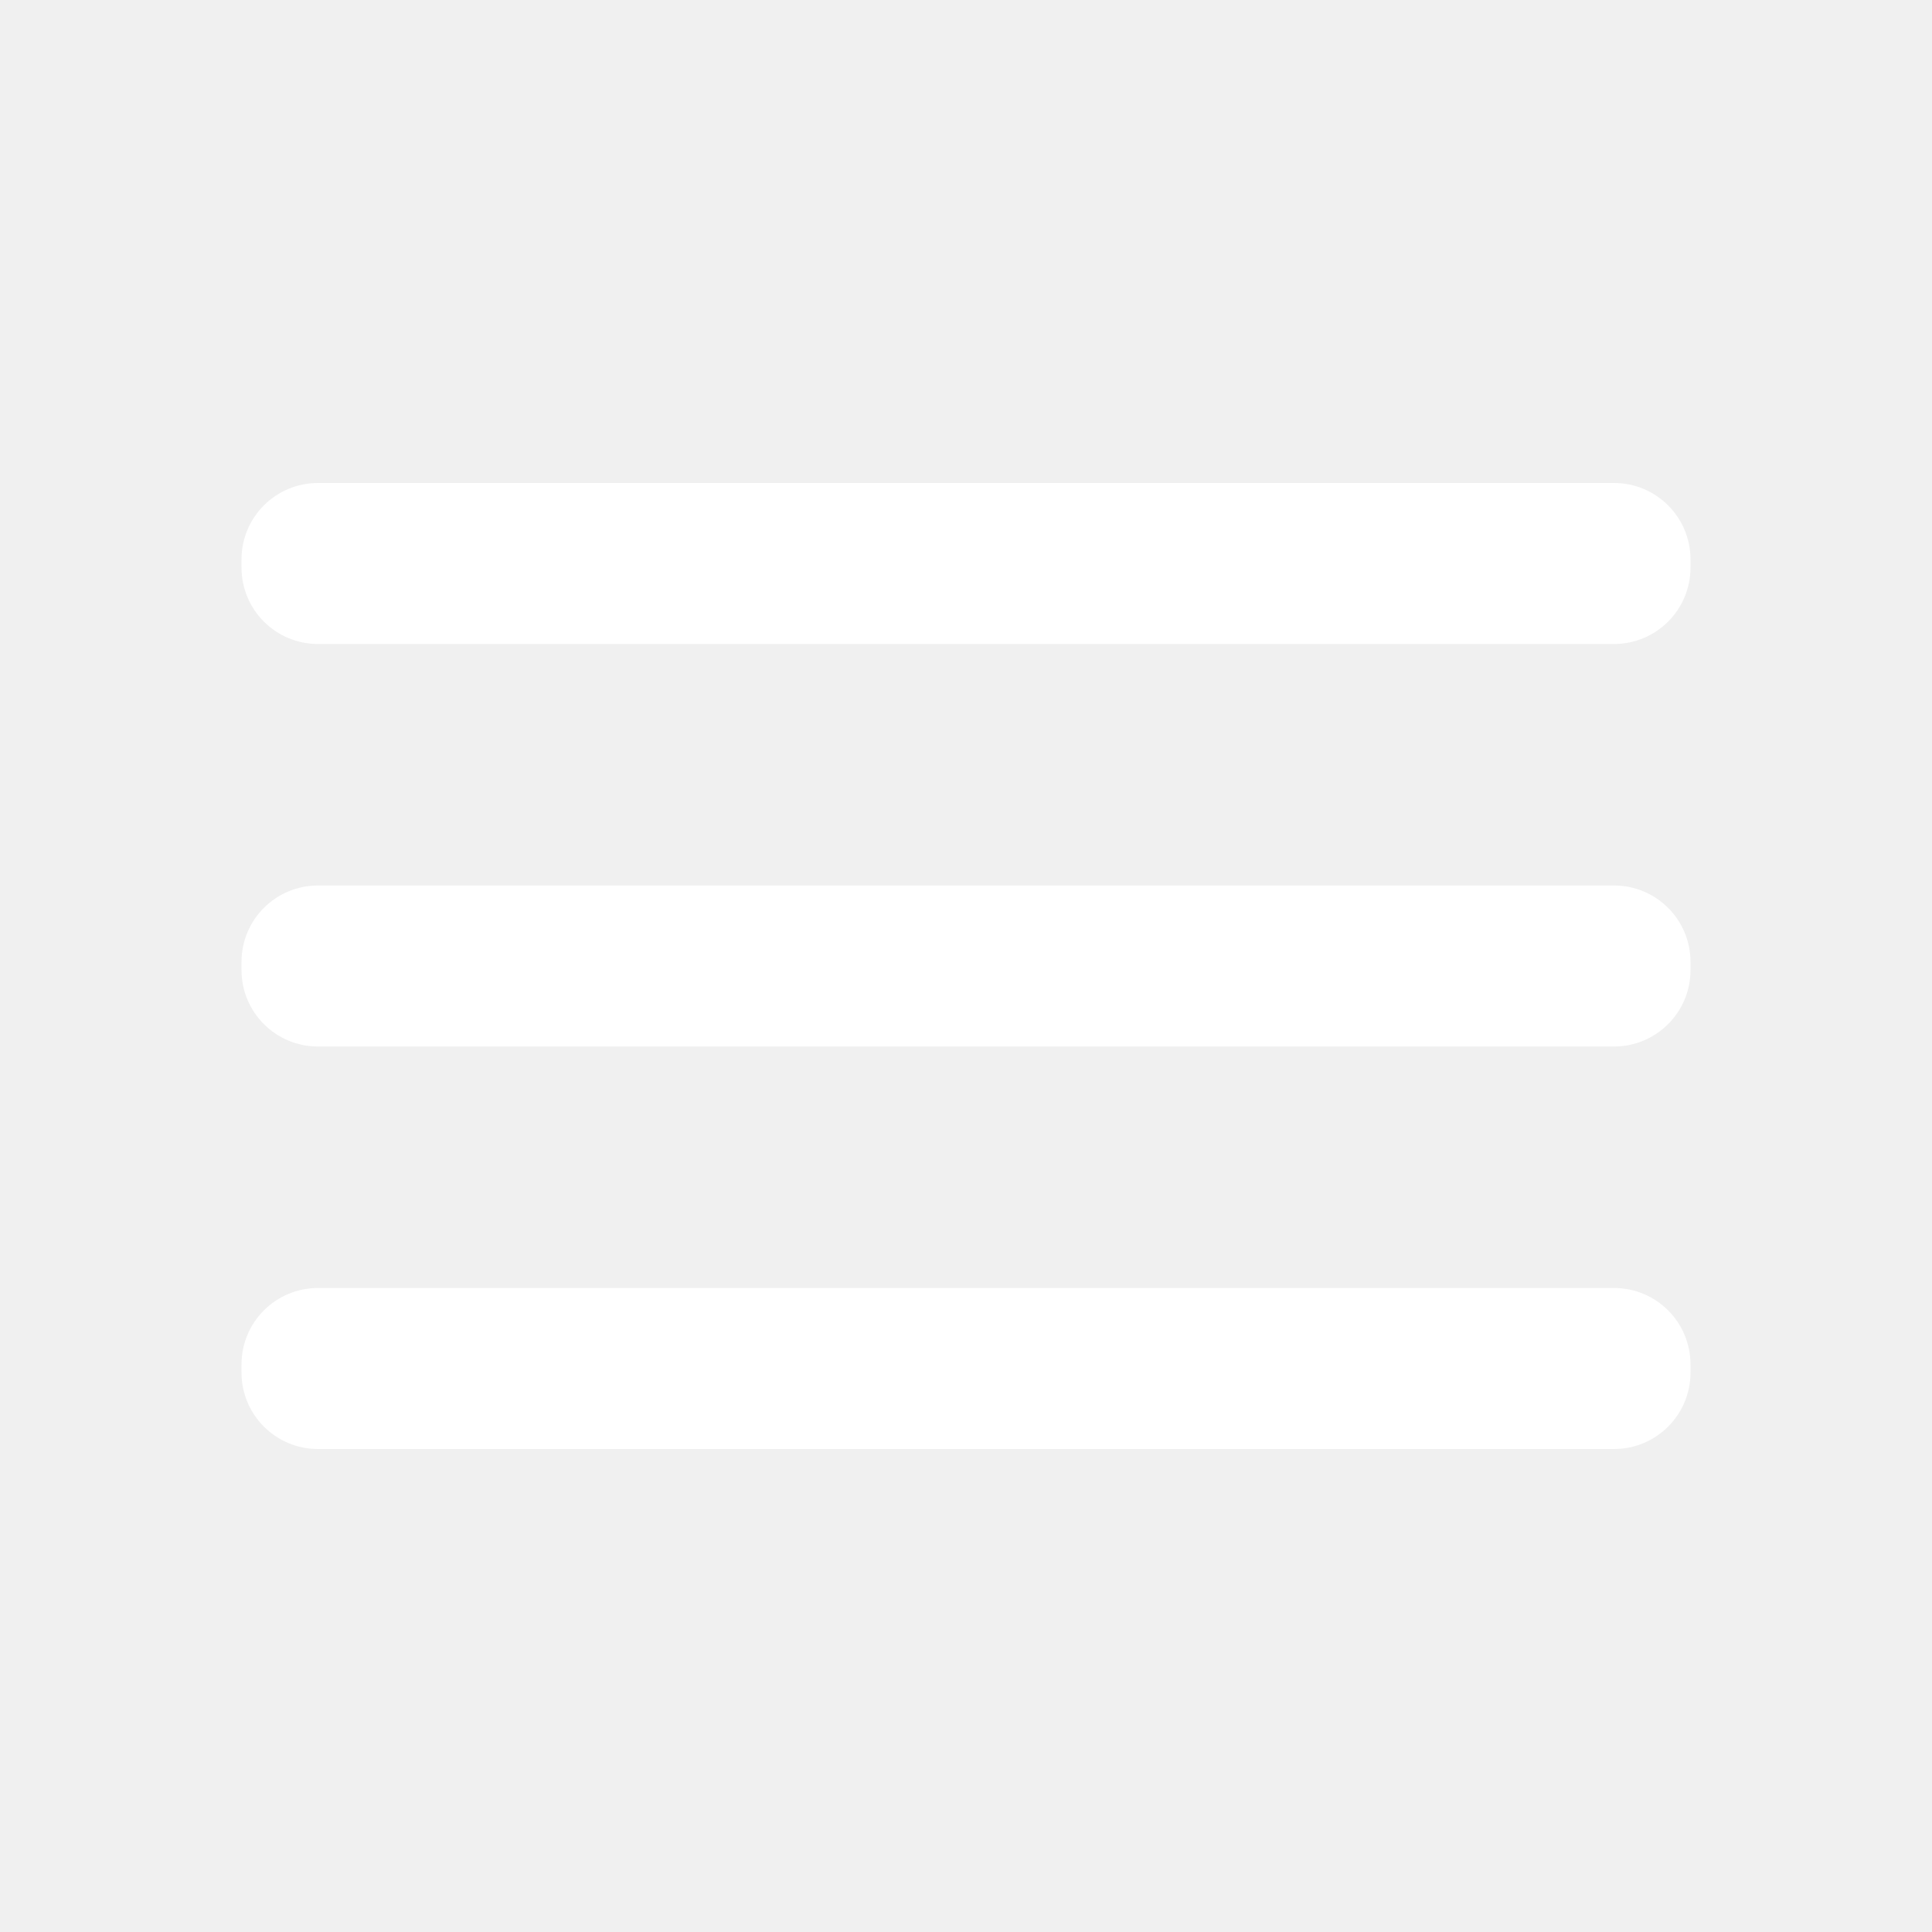
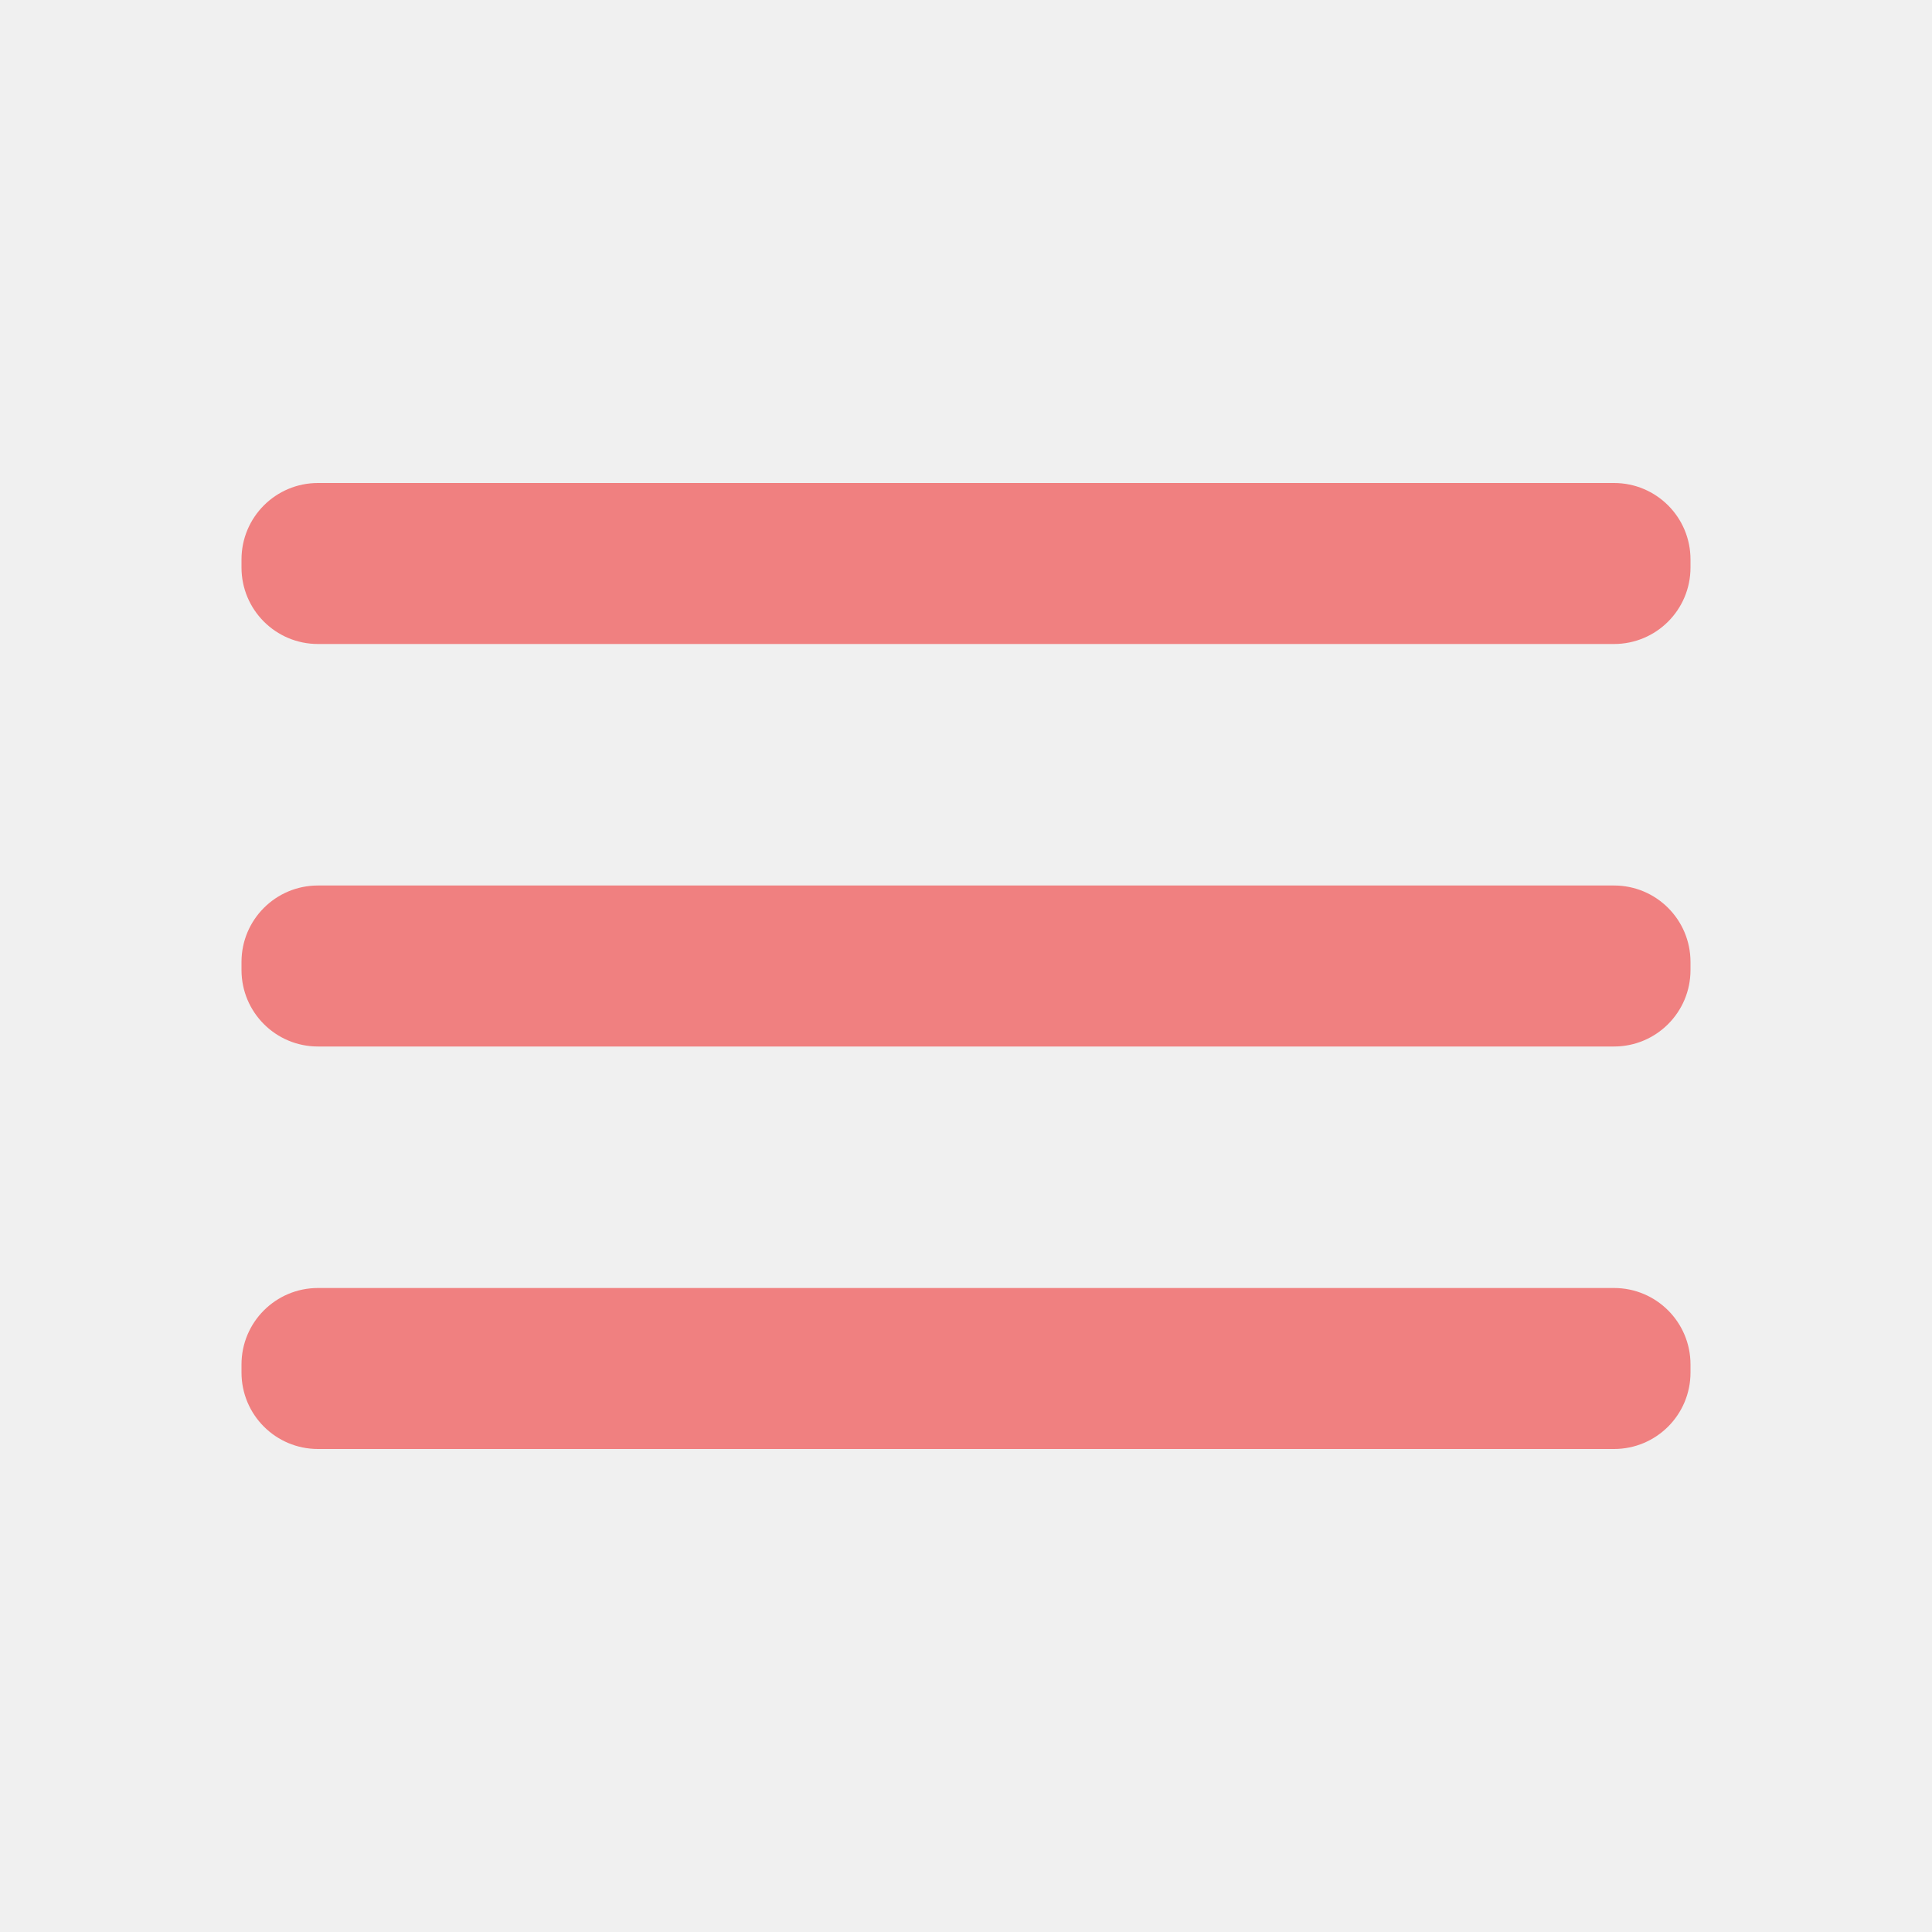
<svg xmlns="http://www.w3.org/2000/svg" width="24" height="24" viewBox="0 0 24 24" fill="none">
-   <path d="M20.05 11H3.95C3.425 11 3 11.425 3 11.95V12.05C3 12.575 3.425 13 3.95 13H20.05C20.575 13 21 12.575 21 12.05V11.95C21 11.425 20.575 11 20.05 11Z" fill="#FFF" />
-   <path d="M20.05 16H3.95C3.425 16 3 16.425 3 16.95V17.05C3 17.575 3.425 18 3.95 18H20.05C20.575 18 21 17.575 21 17.05V16.95C21 16.425 20.575 16 20.05 16Z" fill="#FFF" />
-   <path d="M20.05 6H3.95C3.425 6 3 6.425 3 6.95V7.05C3 7.575 3.425 8 3.95 8H20.05C20.575 8 21 7.575 21 7.05V6.95C21 6.425 20.575 6 20.05 6Z" fill="#FFF" />
+   <path d="M20.05 11H3.95C3.425 11 3 11.425 3 11.95V12.05C3 12.575 3.425 13 3.95 13H20.05C20.575 13 21 12.575 21 12.05V11.95C21 11.425 20.575 11 20.05 11Z" fill="#F08080" />
+   <path d="M20.05 16H3.95C3.425 16 3 16.425 3 16.95V17.05C3 17.575 3.425 18 3.95 18H20.05C20.575 18 21 17.575 21 17.05V16.95C21 16.425 20.575 16 20.05 16Z" fill="#F08080" />
+   <path d="M20.05 6H3.95C3.425 6 3 6.425 3 6.95V7.05C3 7.575 3.425 8 3.95 8H20.05C20.575 8 21 7.575 21 7.05V6.95C21 6.425 20.575 6 20.05 6Z" fill="#F08080" />
</svg>
